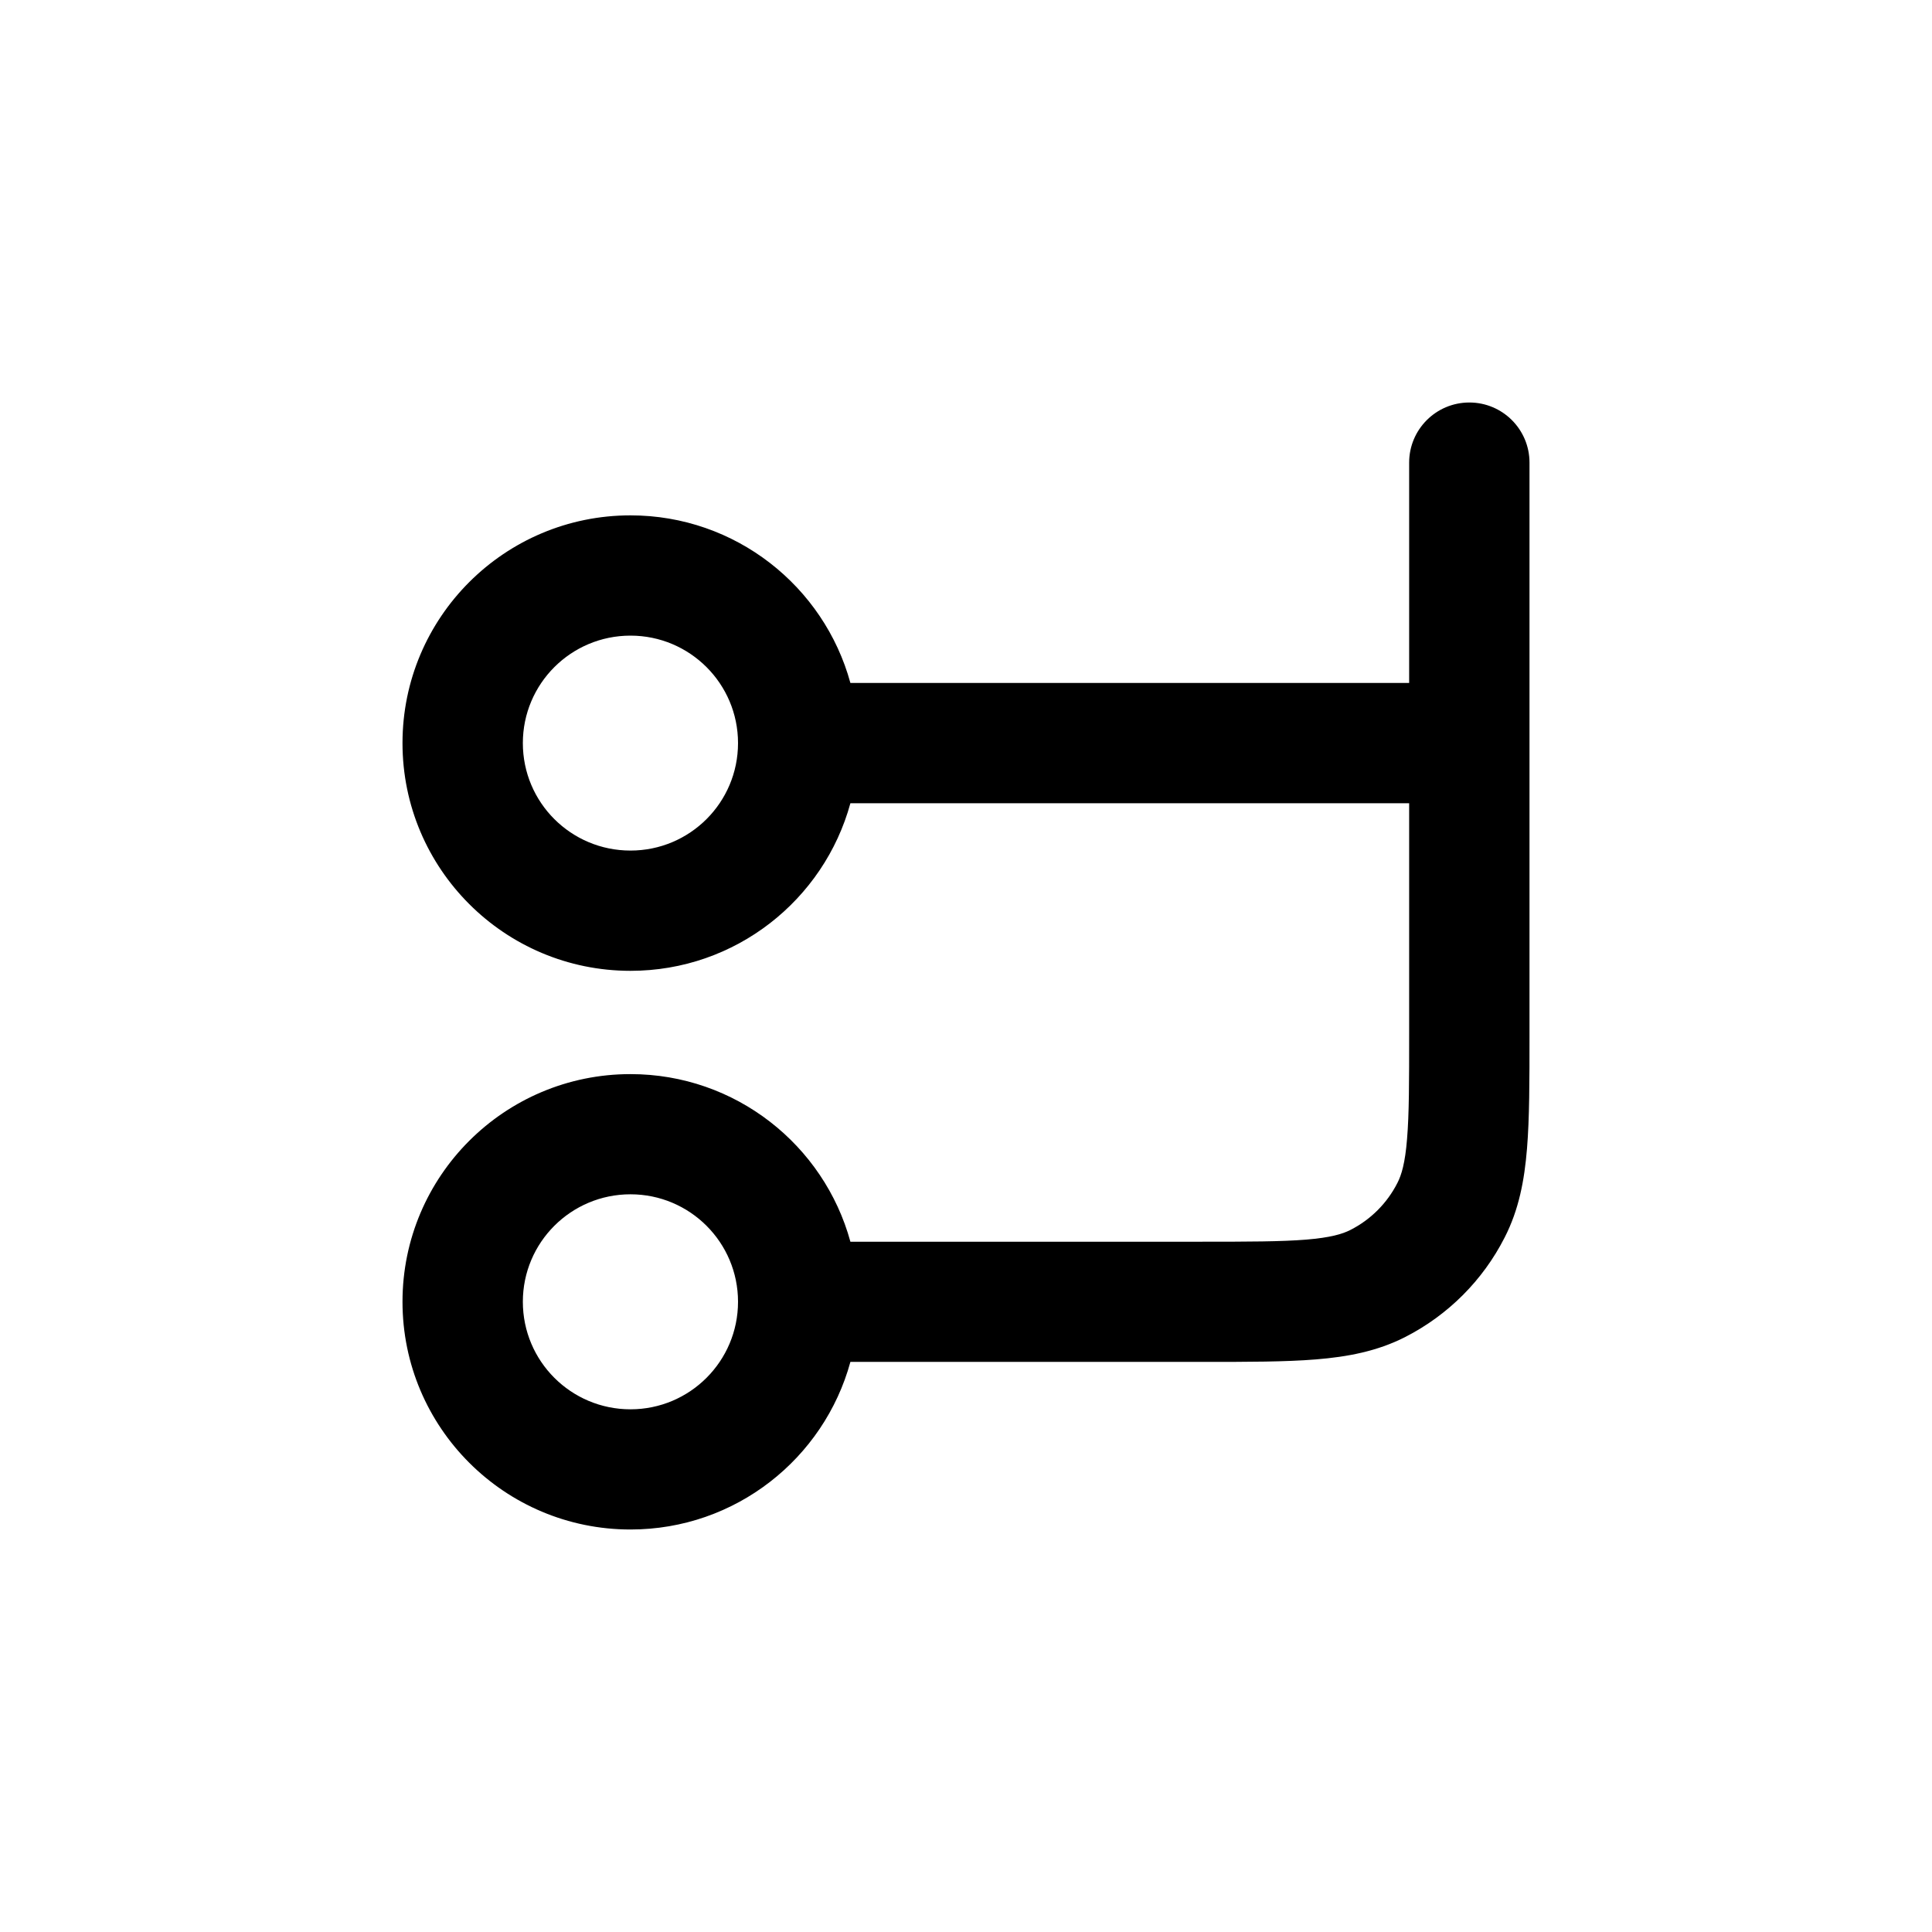
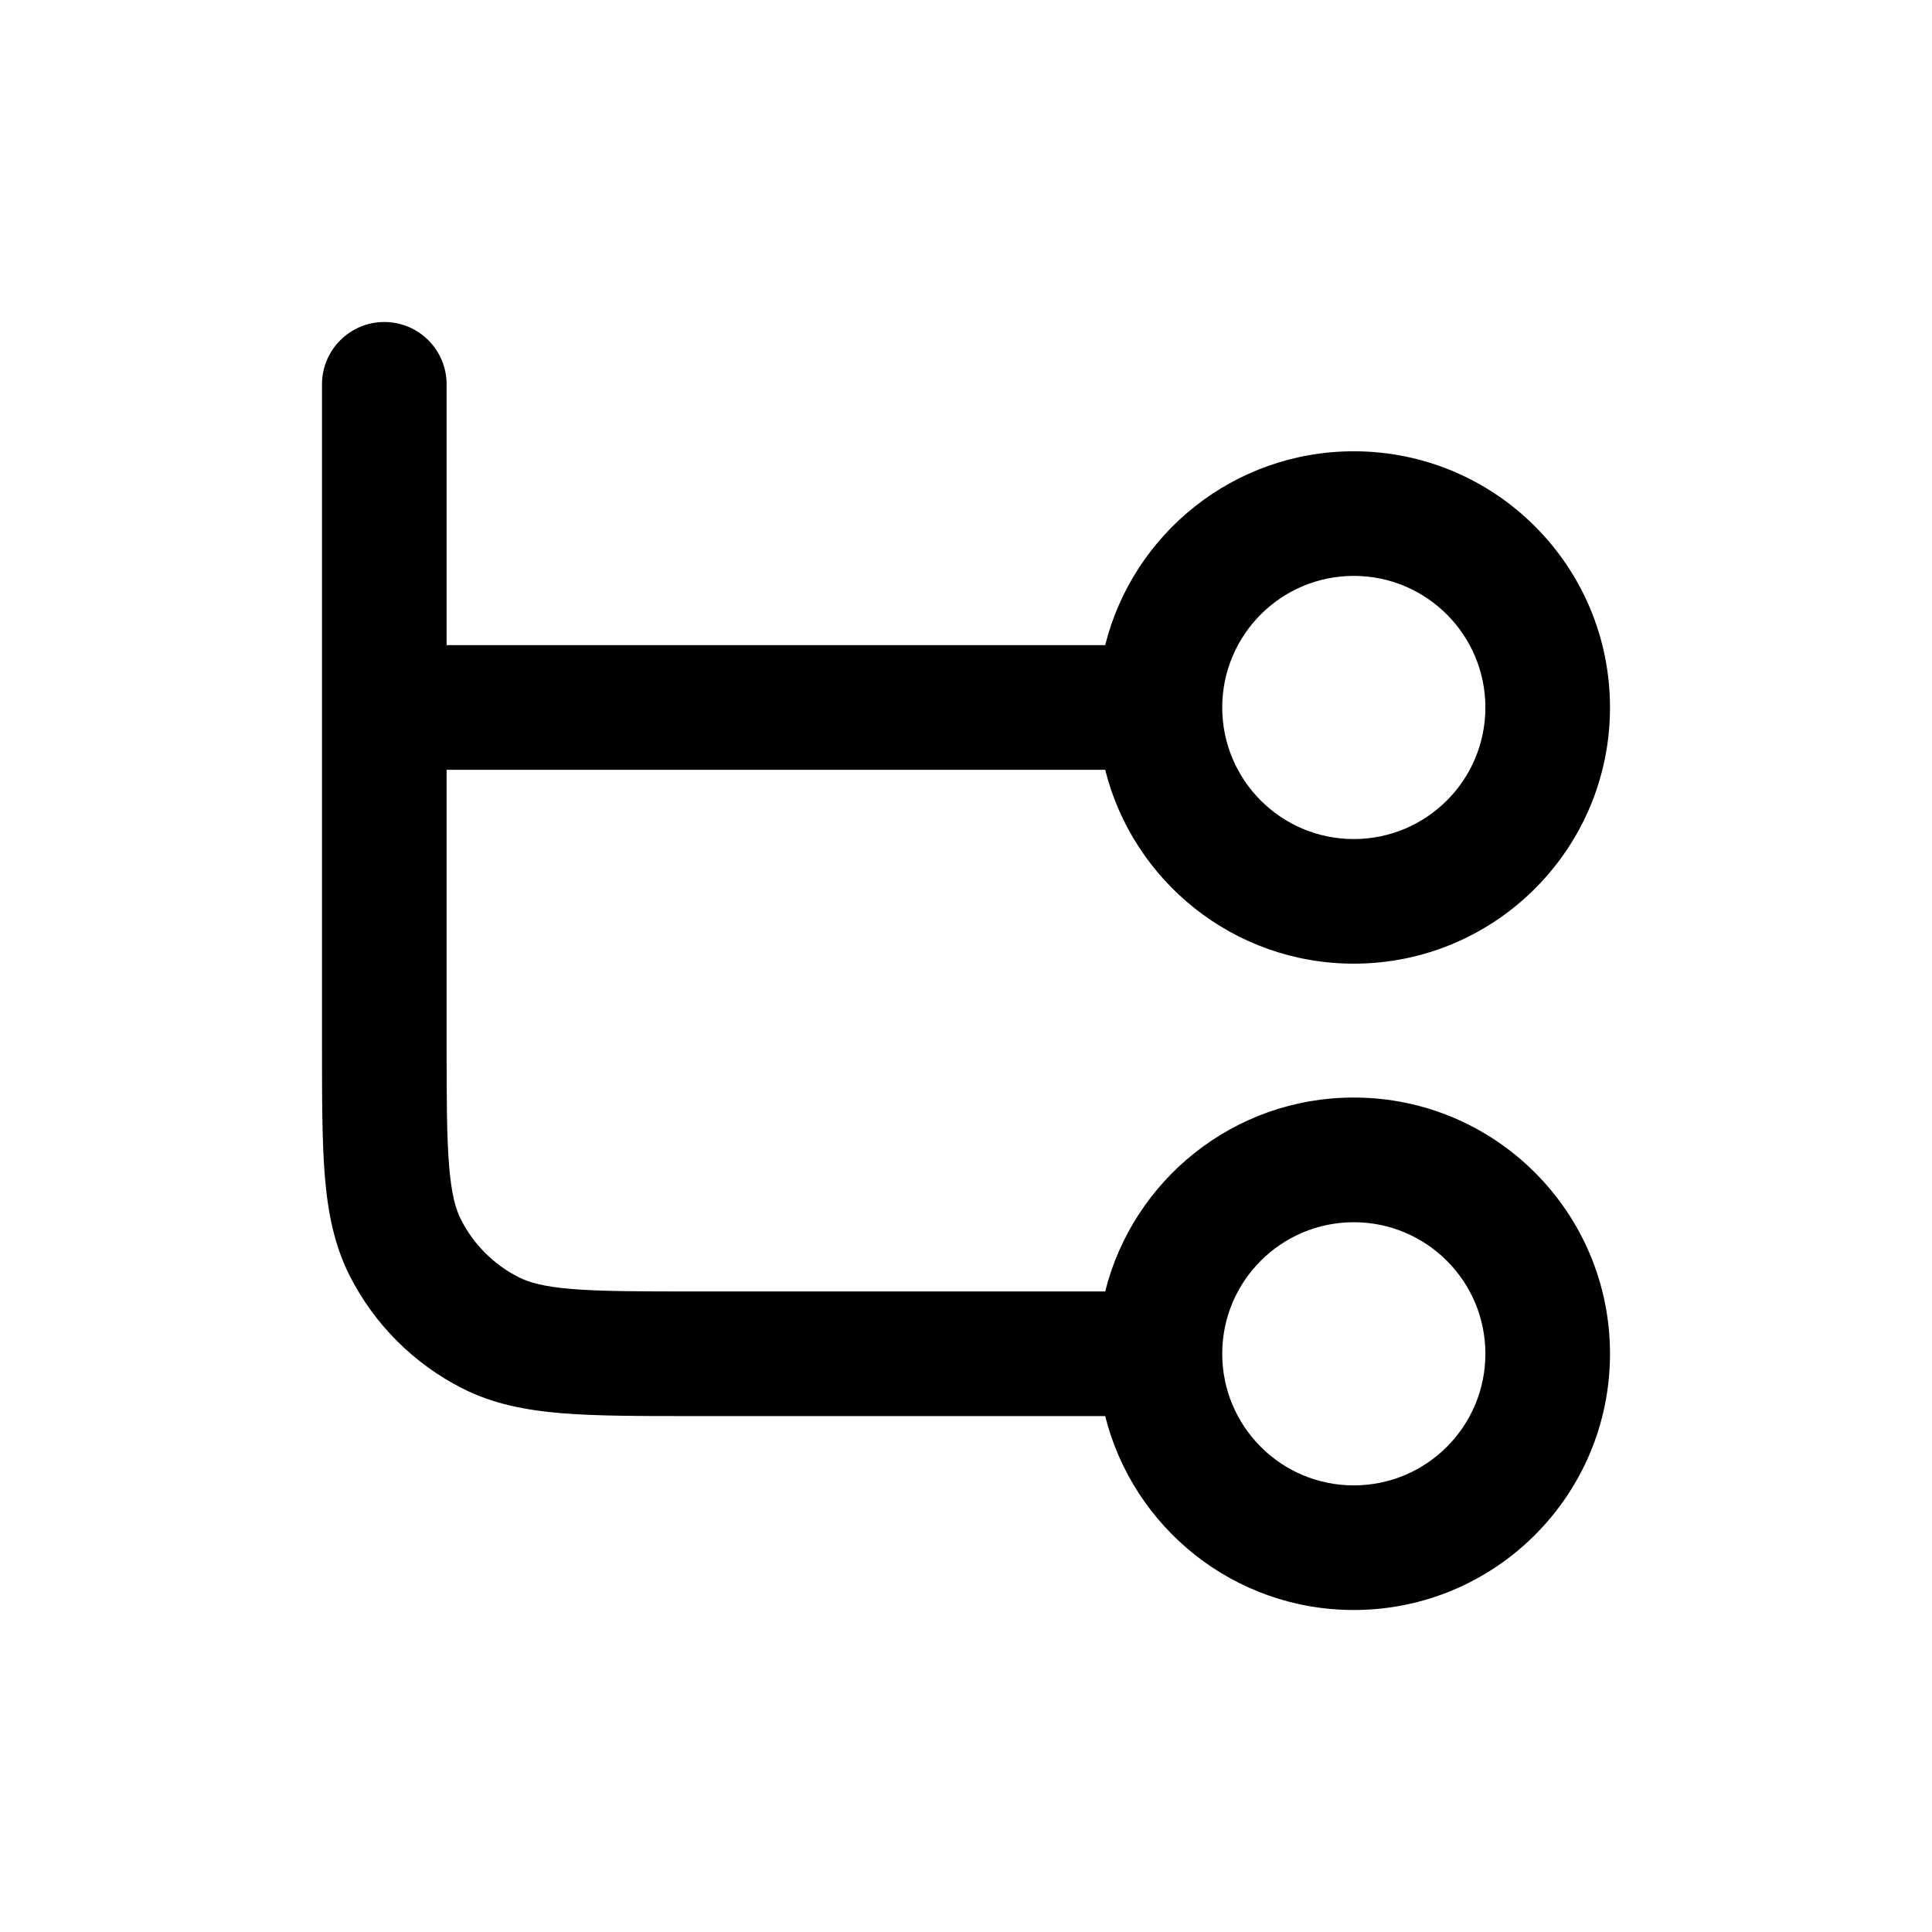
<svg xmlns="http://www.w3.org/2000/svg" width="24" height="24" viewBox="0 0 24 24">
-   <path fill-rule="evenodd" clip-rule="evenodd" d="M18.253 5C17.84 5 17.505 5.334 17.505 5.747V8.484L10.564 8.484C10.236 7.284 9.137 6.402 7.832 6.402C6.268 6.402 5 7.669 5 9.231C5 10.793 6.268 12.06 7.832 12.06C9.137 12.06 10.236 11.178 10.564 9.978L17.505 9.978V12.84C17.505 13.435 17.505 13.837 17.479 14.147C17.455 14.448 17.41 14.596 17.359 14.695C17.231 14.947 17.027 15.151 16.775 15.279C16.675 15.33 16.527 15.374 16.226 15.399C15.916 15.424 15.514 15.425 14.918 15.425H10.564C10.236 14.225 9.137 13.343 7.832 13.343C6.268 13.343 5 14.609 5 16.171C5 17.733 6.268 19 7.832 19C9.137 19 10.236 18.118 10.564 16.918H14.948C15.506 16.918 15.97 16.918 16.348 16.887C16.741 16.855 17.108 16.786 17.454 16.61C17.987 16.338 18.42 15.906 18.691 15.373C18.868 15.028 18.937 14.662 18.969 14.268C19 13.89 19 13.428 19 12.87L19 5.747C19 5.334 18.665 5 18.253 5ZM7.832 7.896C8.57 7.896 9.168 8.494 9.168 9.231C9.168 9.969 8.57 10.566 7.832 10.566C7.093 10.566 6.495 9.969 6.495 9.231C6.495 8.494 7.093 7.896 7.832 7.896ZM7.832 14.836C8.57 14.836 9.168 15.434 9.168 16.171C9.168 16.909 8.57 17.507 7.832 17.507C7.093 17.507 6.495 16.909 6.495 16.171C6.495 15.434 7.093 14.836 7.832 14.836Z" />
+   <path fill-rule="evenodd" clip-rule="evenodd" d="M4.774 4C5.202 4 5.548 4.347 5.548 4.774V8.014L13.729 8.014C14.075 6.631 15.326 5.606 16.817 5.606C18.575 5.606 20 7.031 20 8.789C20 10.546 18.575 11.971 16.817 11.971C15.326 11.971 14.075 10.946 13.729 9.563L5.548 9.563V12.963C5.548 13.651 5.549 14.12 5.579 14.482C5.608 14.836 5.66 15.02 5.727 15.151C5.883 15.458 6.133 15.708 6.441 15.865C6.571 15.931 6.755 15.984 7.109 16.013C7.472 16.042 7.941 16.043 8.628 16.043H13.729C14.075 14.659 15.326 13.634 16.817 13.634C18.575 13.634 20 15.059 20 16.817C20 18.575 18.575 20 16.817 20C15.326 20 14.075 18.975 13.729 17.591H8.596C7.949 17.591 7.416 17.591 6.983 17.556C6.533 17.519 6.123 17.441 5.738 17.244C5.139 16.939 4.652 16.452 4.347 15.854C4.151 15.469 4.072 15.058 4.035 14.608C4 14.175 4 13.643 4 12.996L4 4.774C4 4.347 4.347 4 4.774 4ZM16.817 7.154C15.915 7.154 15.183 7.886 15.183 8.789C15.183 9.691 15.915 10.423 16.817 10.423C17.72 10.423 18.452 9.691 18.452 8.789C18.452 7.886 17.72 7.154 16.817 7.154ZM16.817 15.183C15.915 15.183 15.183 15.915 15.183 16.817C15.183 17.72 15.915 18.452 16.817 18.452C17.72 18.452 18.452 17.72 18.452 16.817C18.452 15.915 17.72 15.183 16.817 15.183Z" />
</svg>
